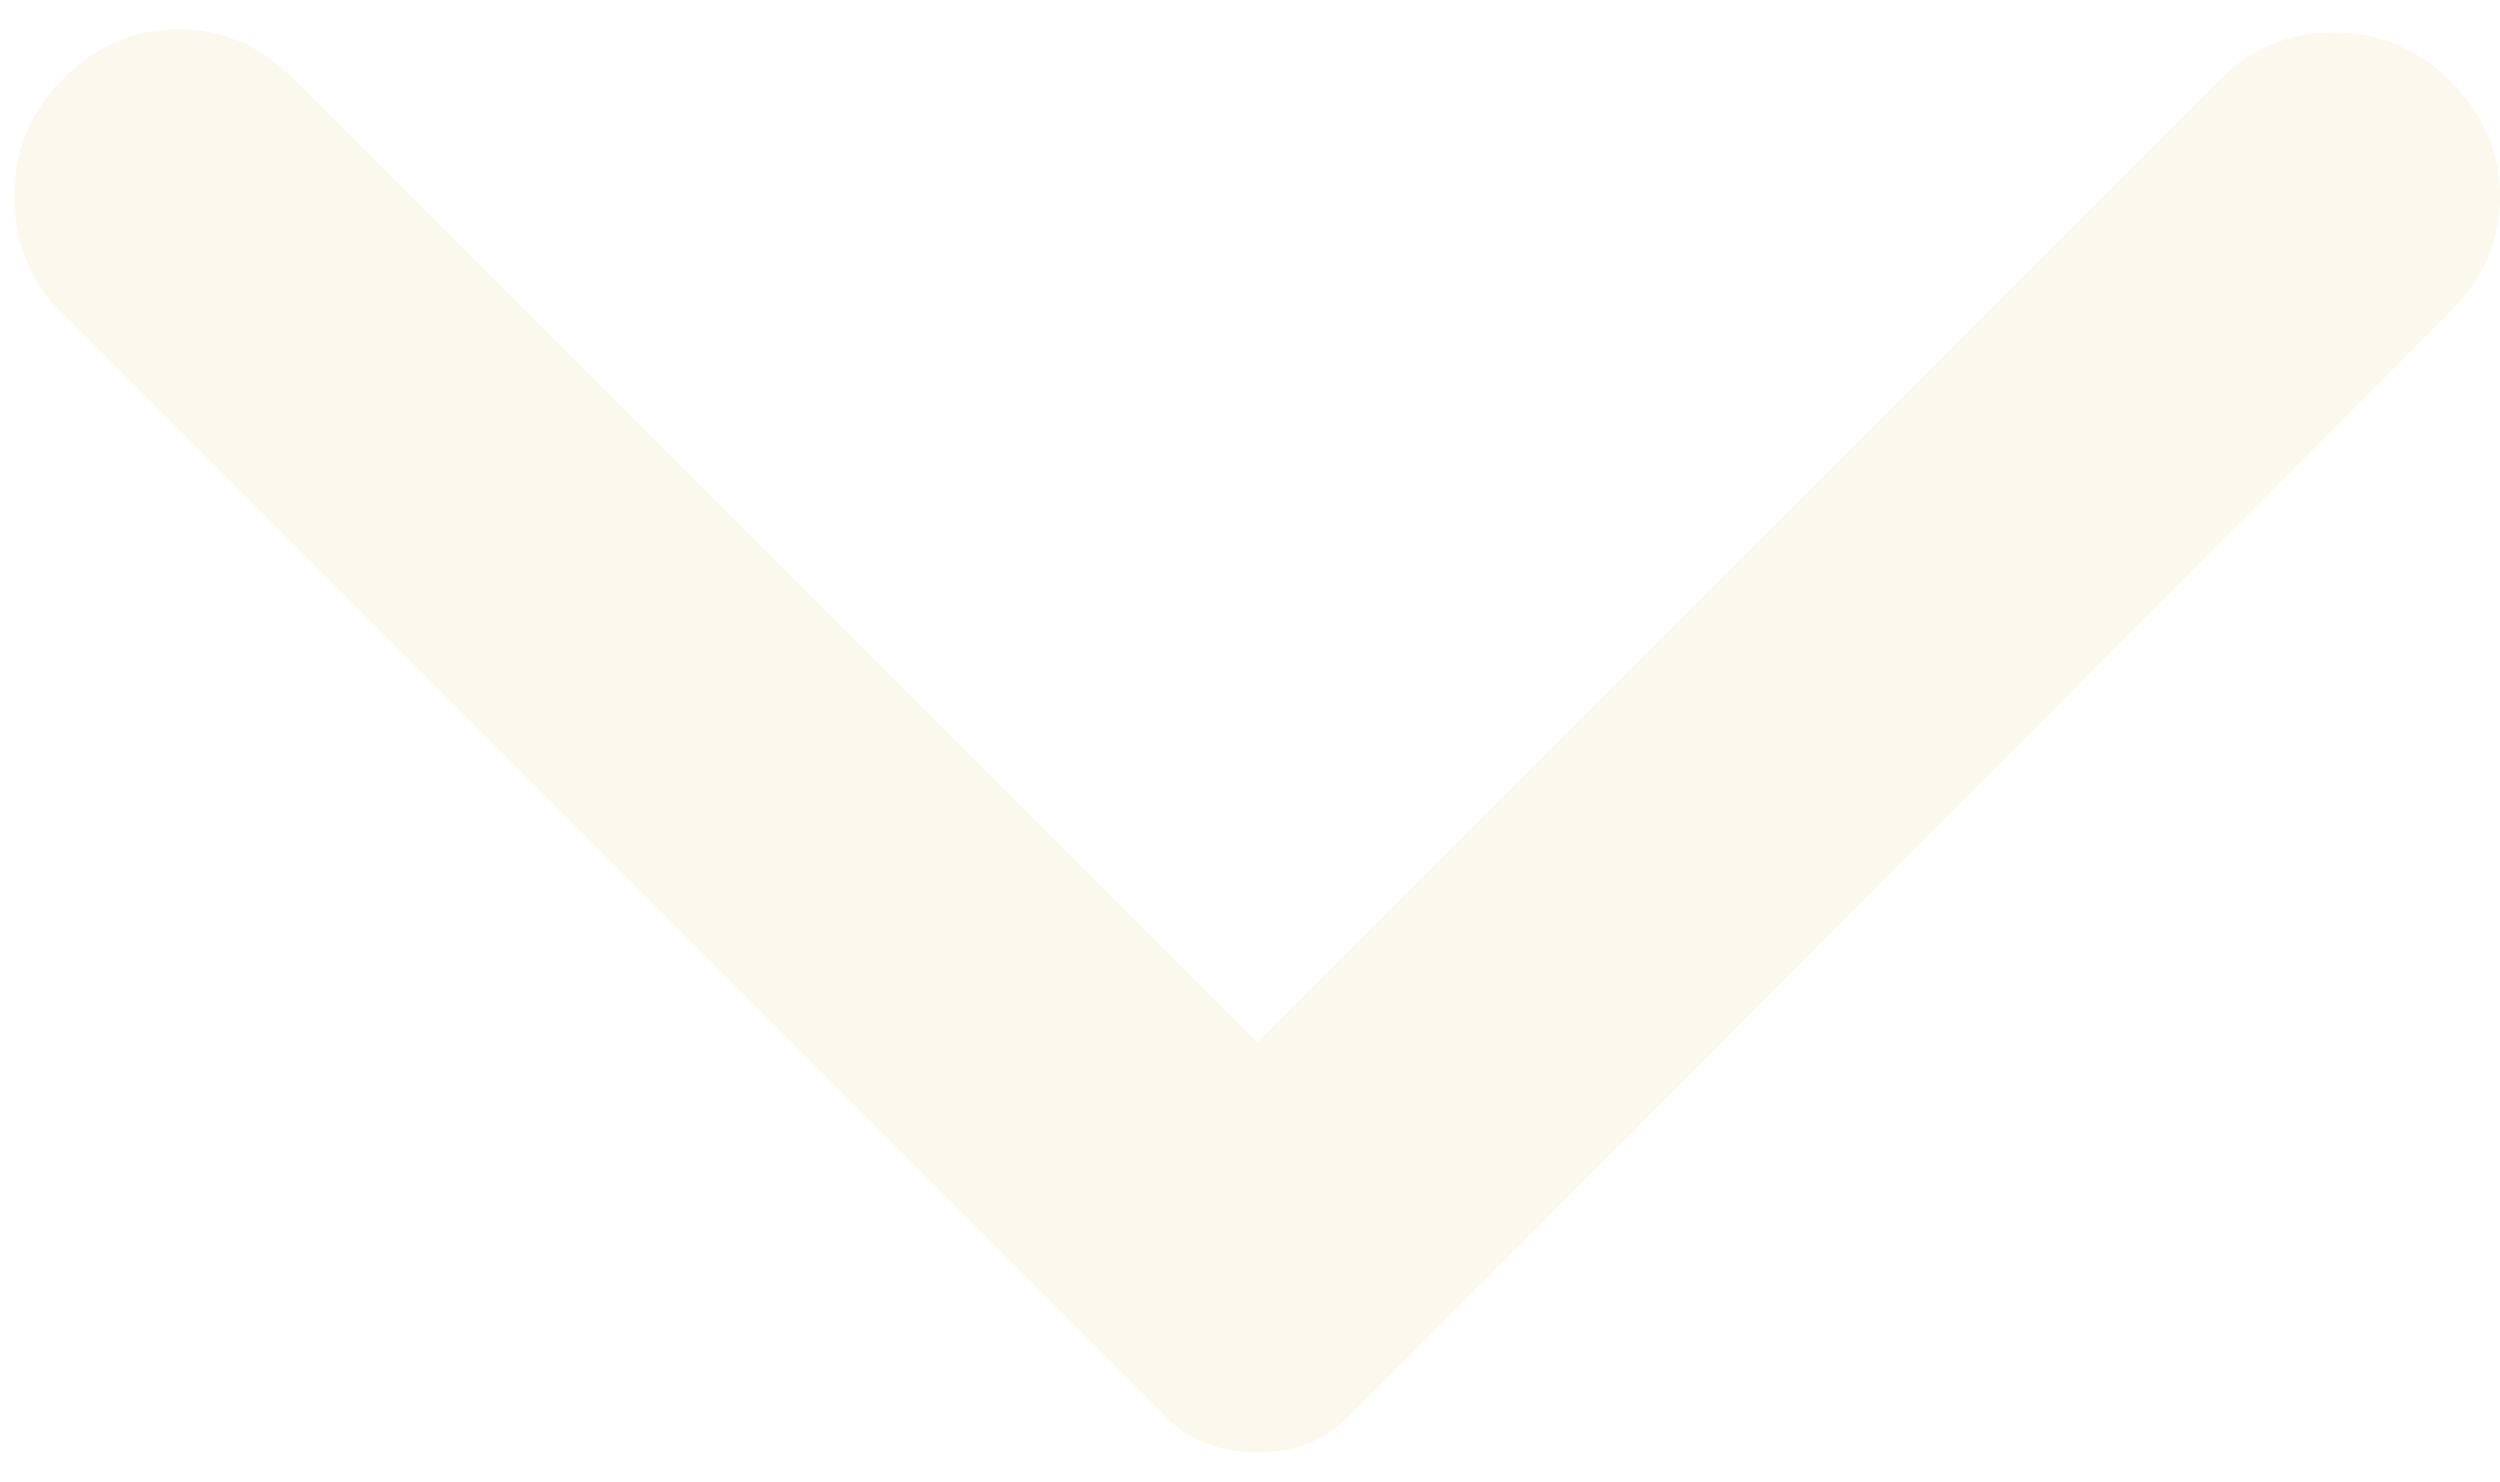
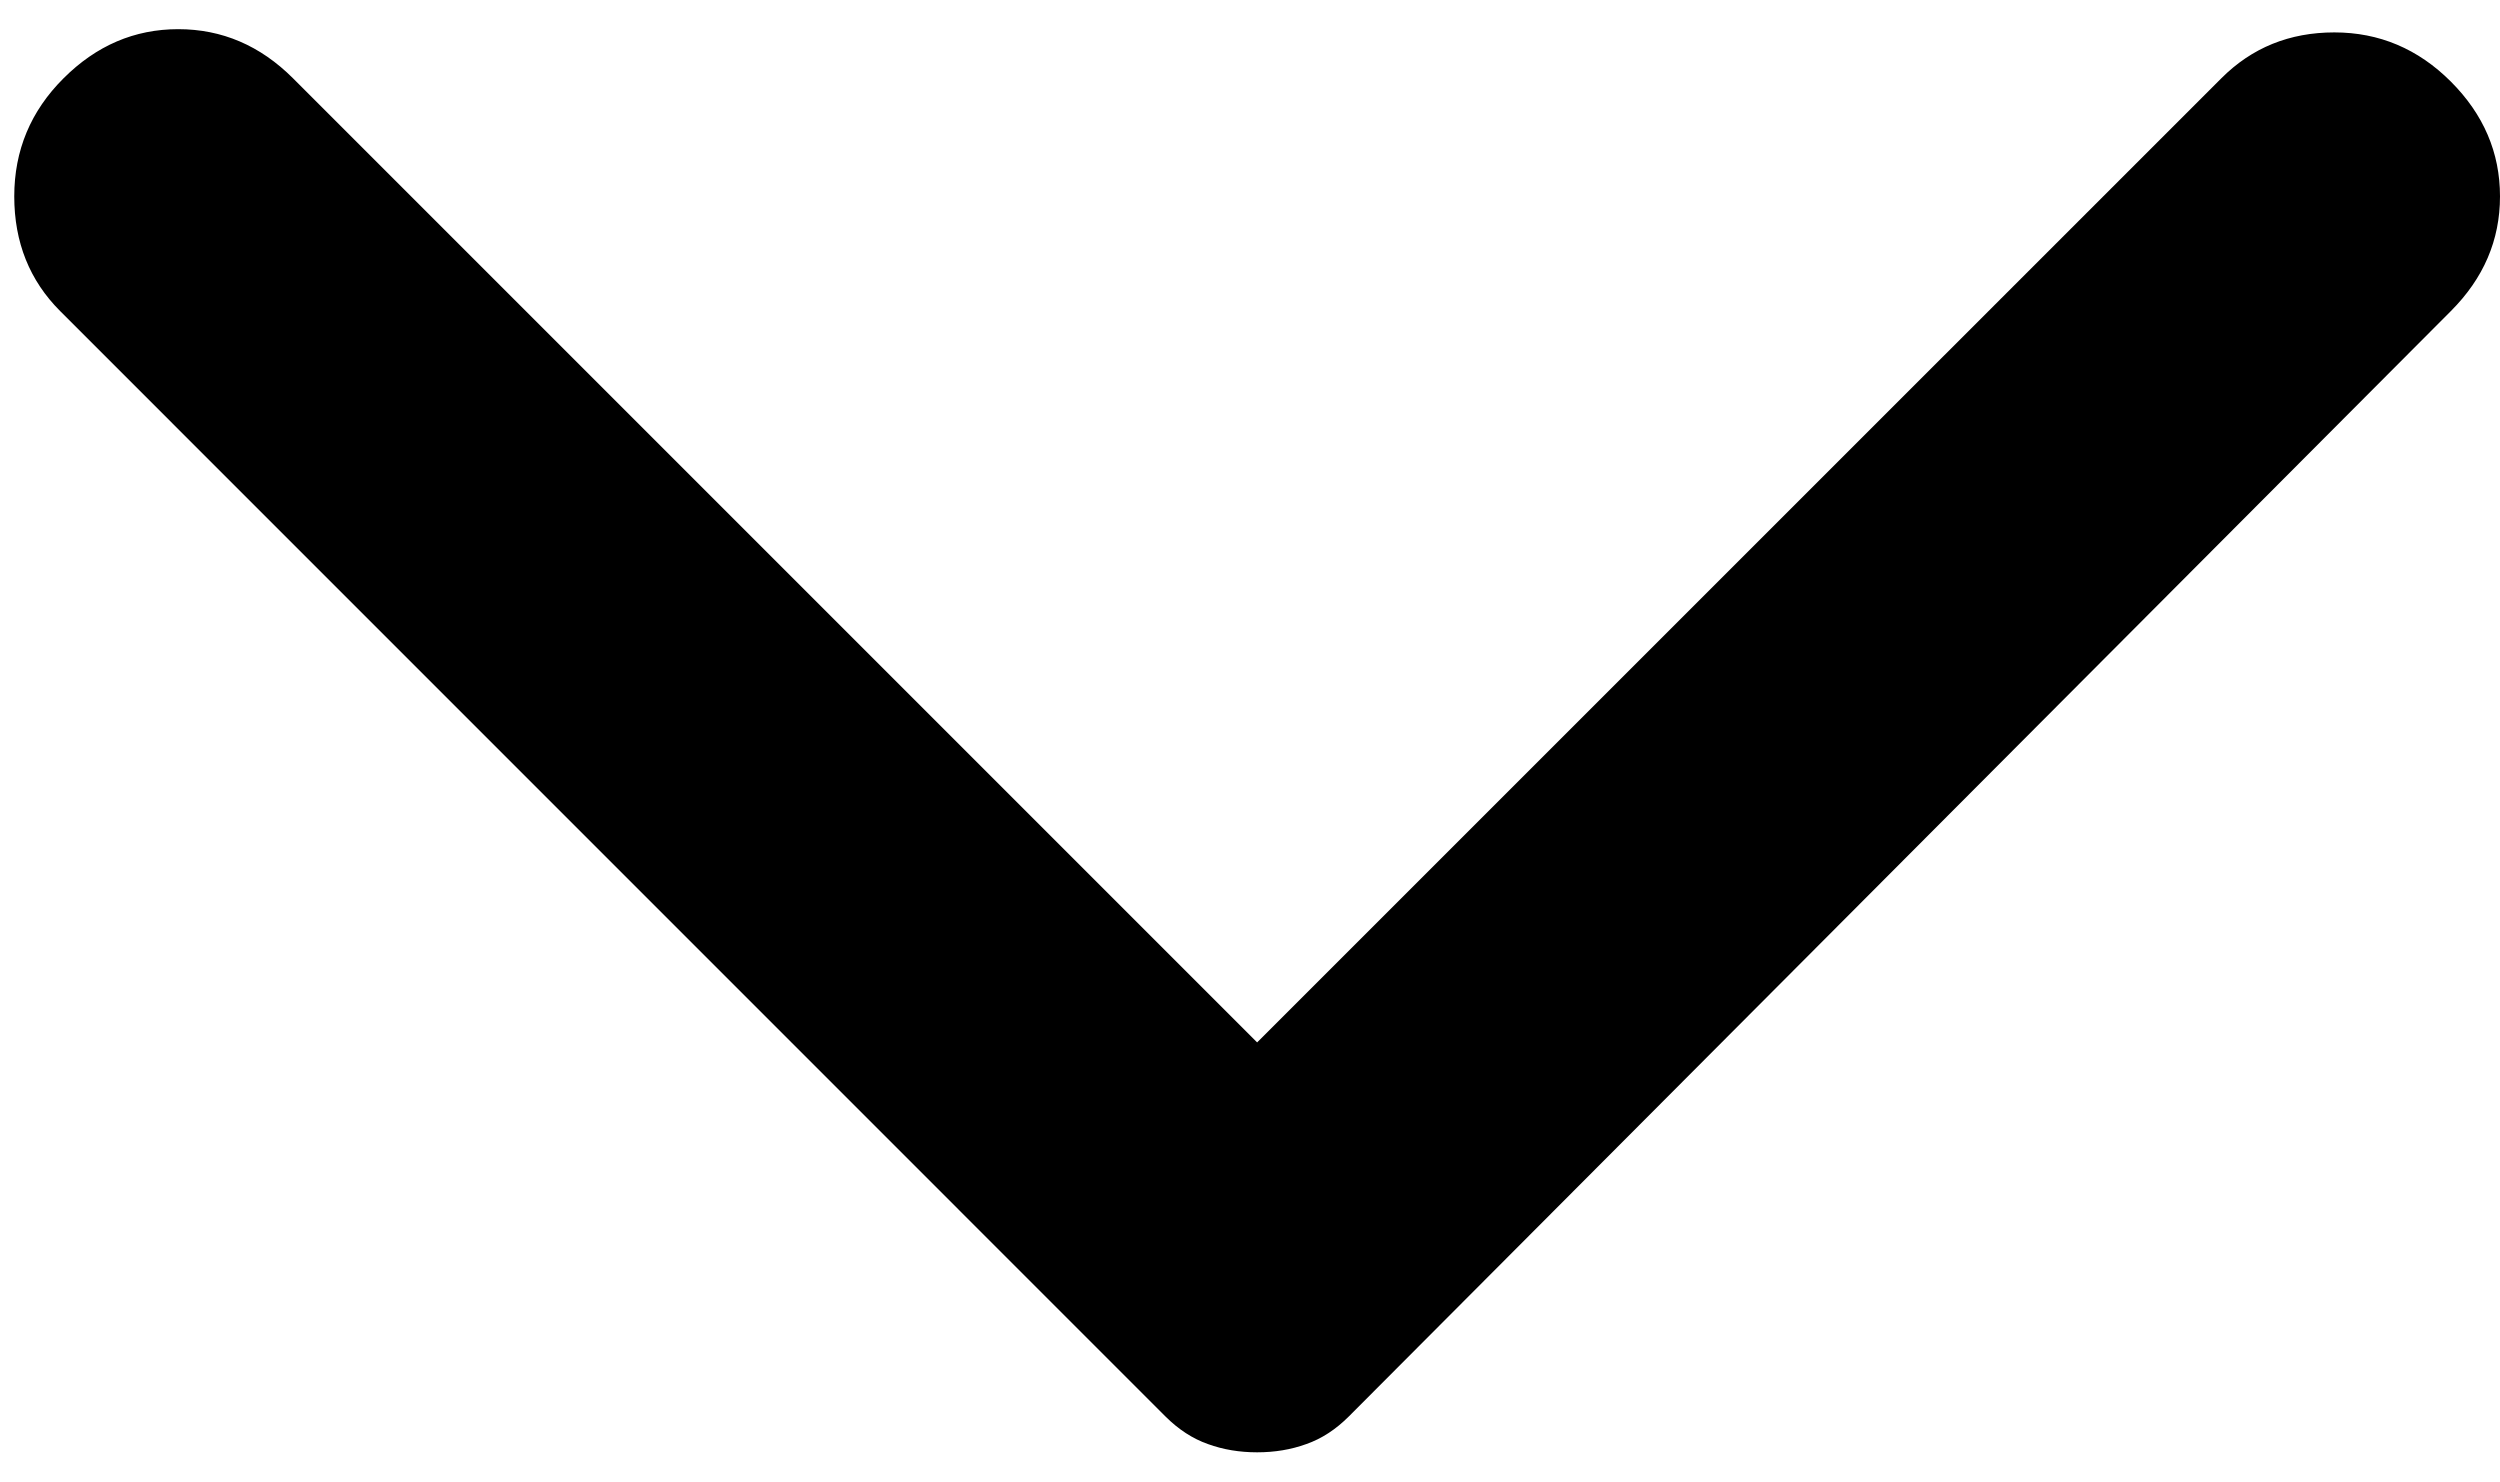
<svg xmlns="http://www.w3.org/2000/svg" width="27" height="16" viewBox="0 0 27 16" fill="none">
-   <path d="M26.469 3.36L14.569 15.296C14.427 15.438 14.274 15.538 14.108 15.596C13.943 15.656 13.766 15.685 13.577 15.685C13.388 15.685 13.211 15.656 13.046 15.596C12.881 15.538 12.727 15.438 12.585 15.296L0.65 3.36C0.32 3.03 0.154 2.617 0.154 2.121C0.154 1.625 0.331 1.2 0.686 0.846C1.04 0.492 1.453 0.315 1.925 0.315C2.397 0.315 2.811 0.492 3.165 0.846L13.577 11.258L23.99 0.846C24.32 0.515 24.727 0.35 25.211 0.35C25.695 0.35 26.115 0.527 26.469 0.881C26.823 1.235 27 1.649 27 2.121C27 2.593 26.823 3.006 26.469 3.36Z" fill="#FBF9ED" />
+   <path d="M26.469 3.36L14.569 15.296C14.427 15.438 14.274 15.538 14.108 15.596C13.943 15.656 13.766 15.685 13.577 15.685C13.388 15.685 13.211 15.656 13.046 15.596C12.881 15.538 12.727 15.438 12.585 15.296L0.65 3.36C0.32 3.03 0.154 2.617 0.154 2.121C0.154 1.625 0.331 1.2 0.686 0.846C1.04 0.492 1.453 0.315 1.925 0.315C2.397 0.315 2.811 0.492 3.165 0.846L13.577 11.258L23.99 0.846C24.32 0.515 24.727 0.35 25.211 0.35C25.695 0.35 26.115 0.527 26.469 0.881C26.823 1.235 27 1.649 27 2.121C27 2.593 26.823 3.006 26.469 3.36Z" fill="#000000" />
</svg>
